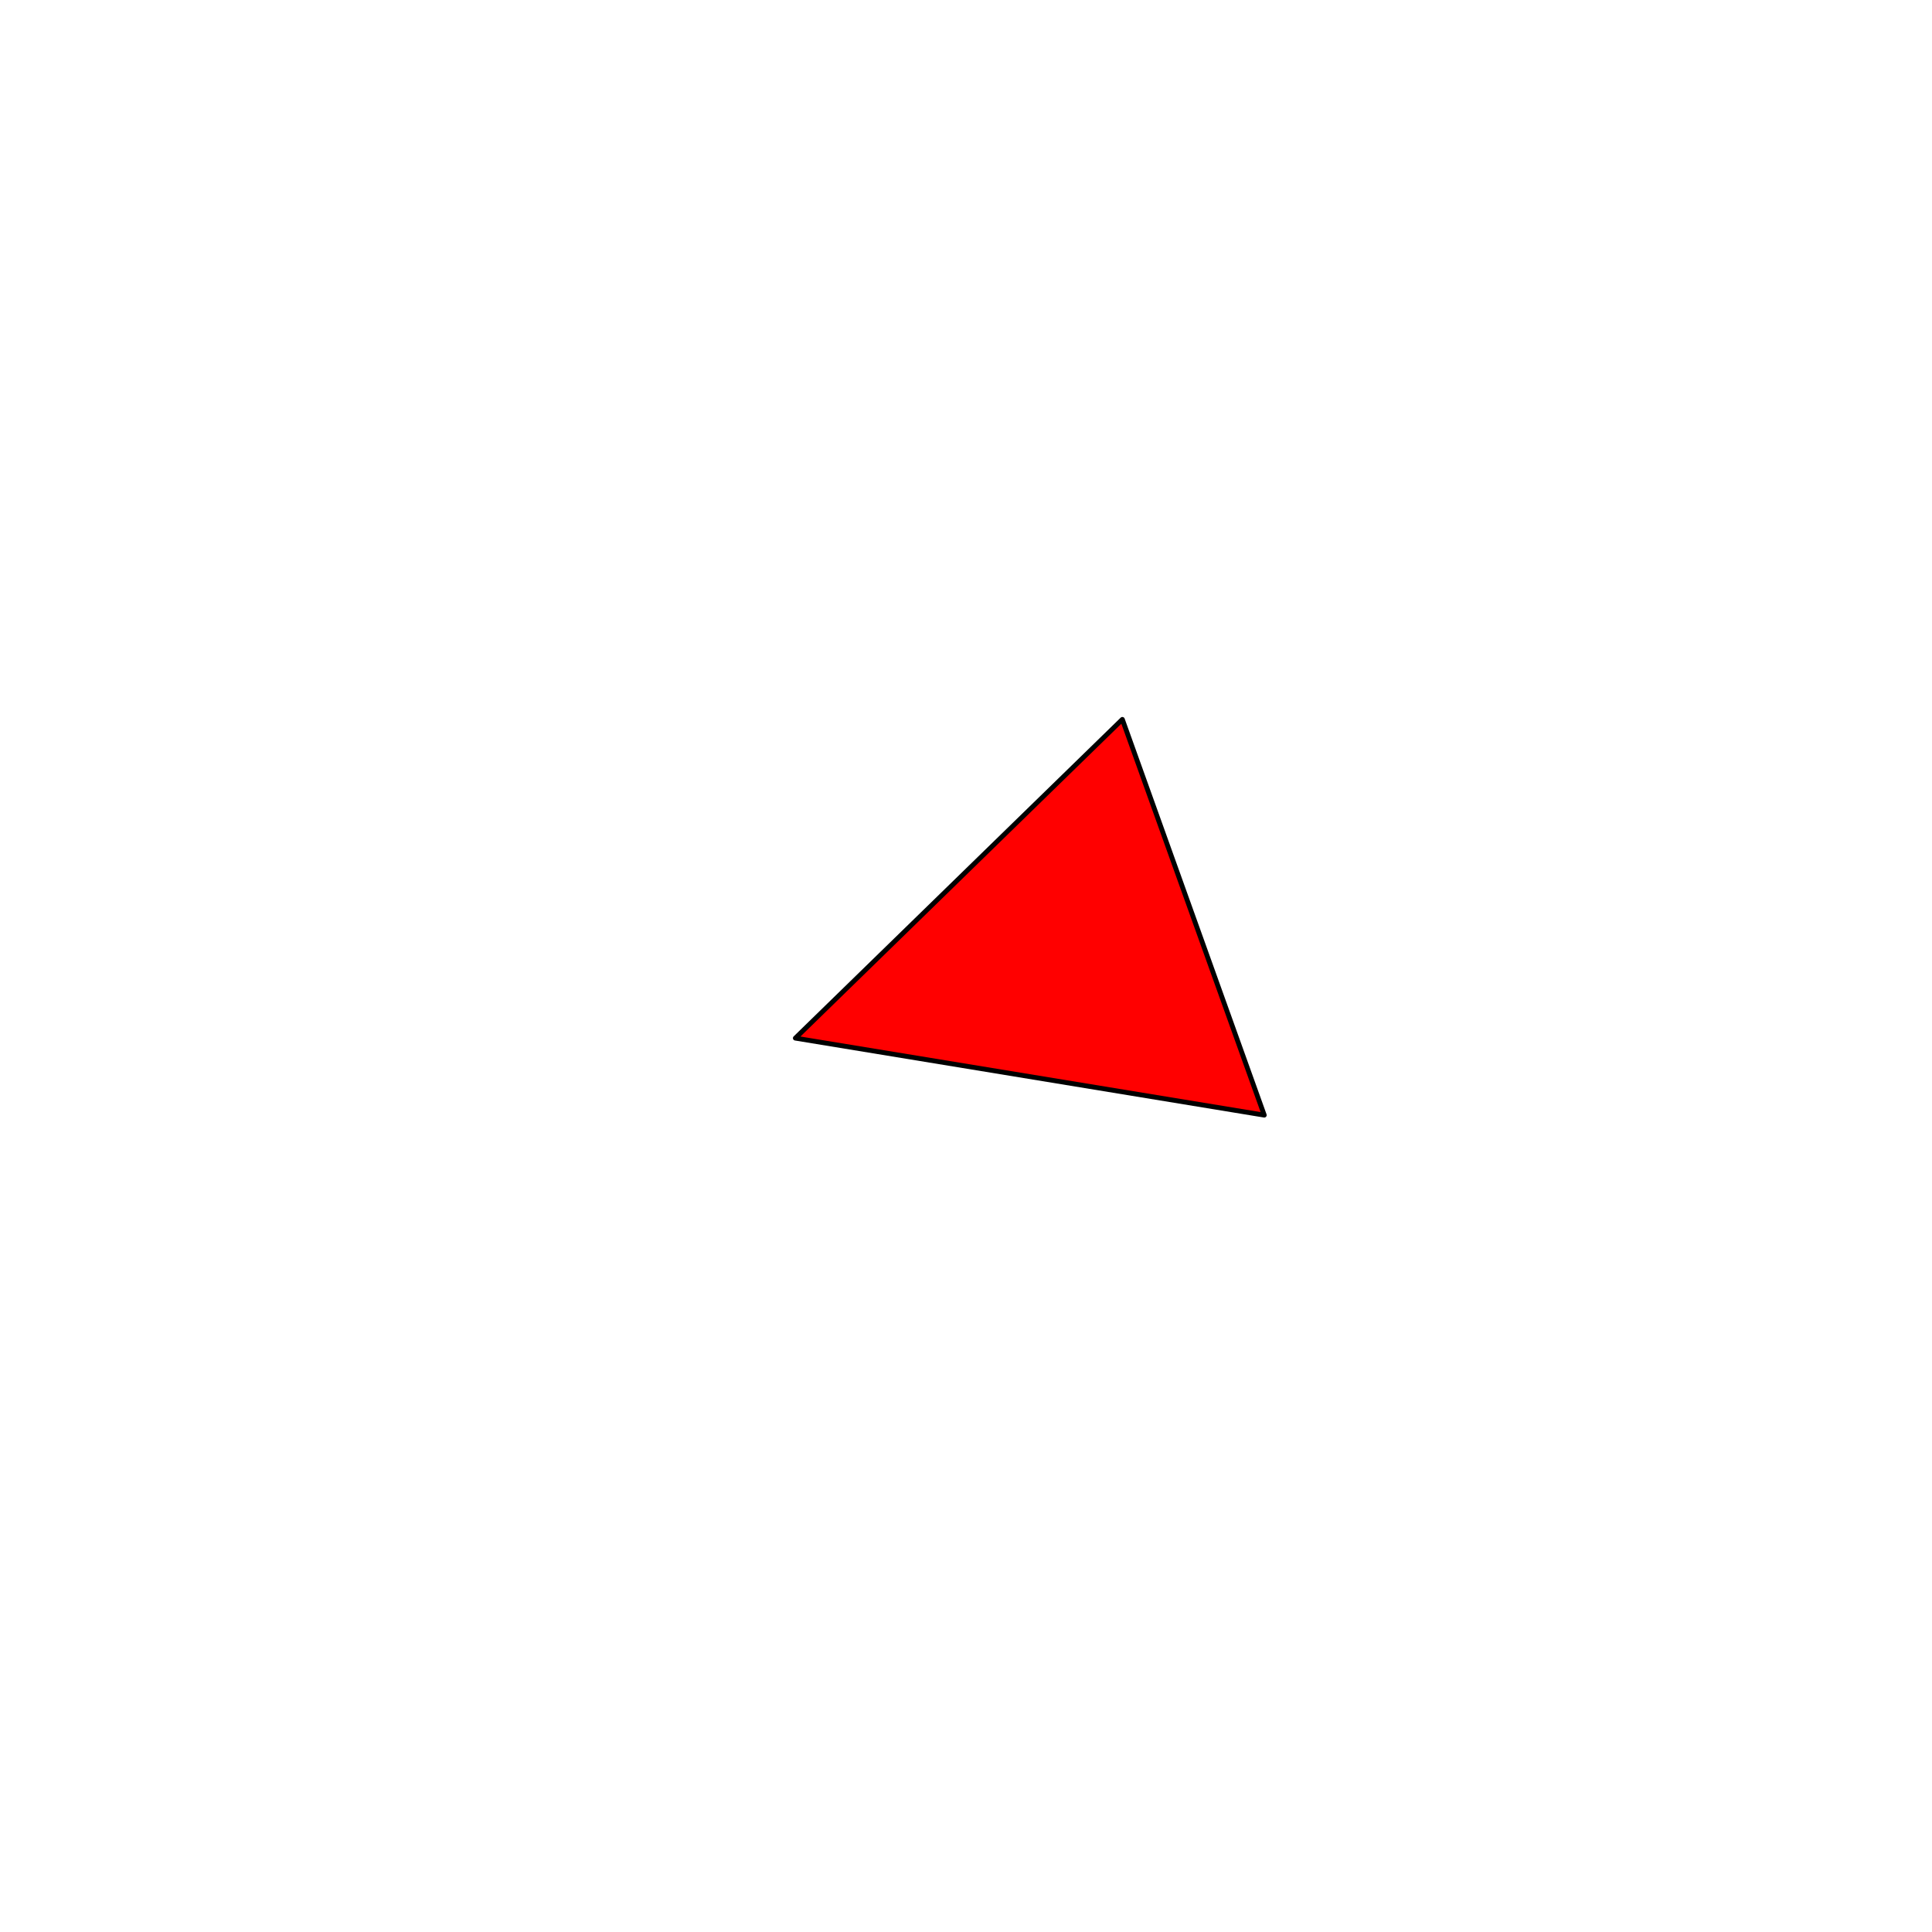
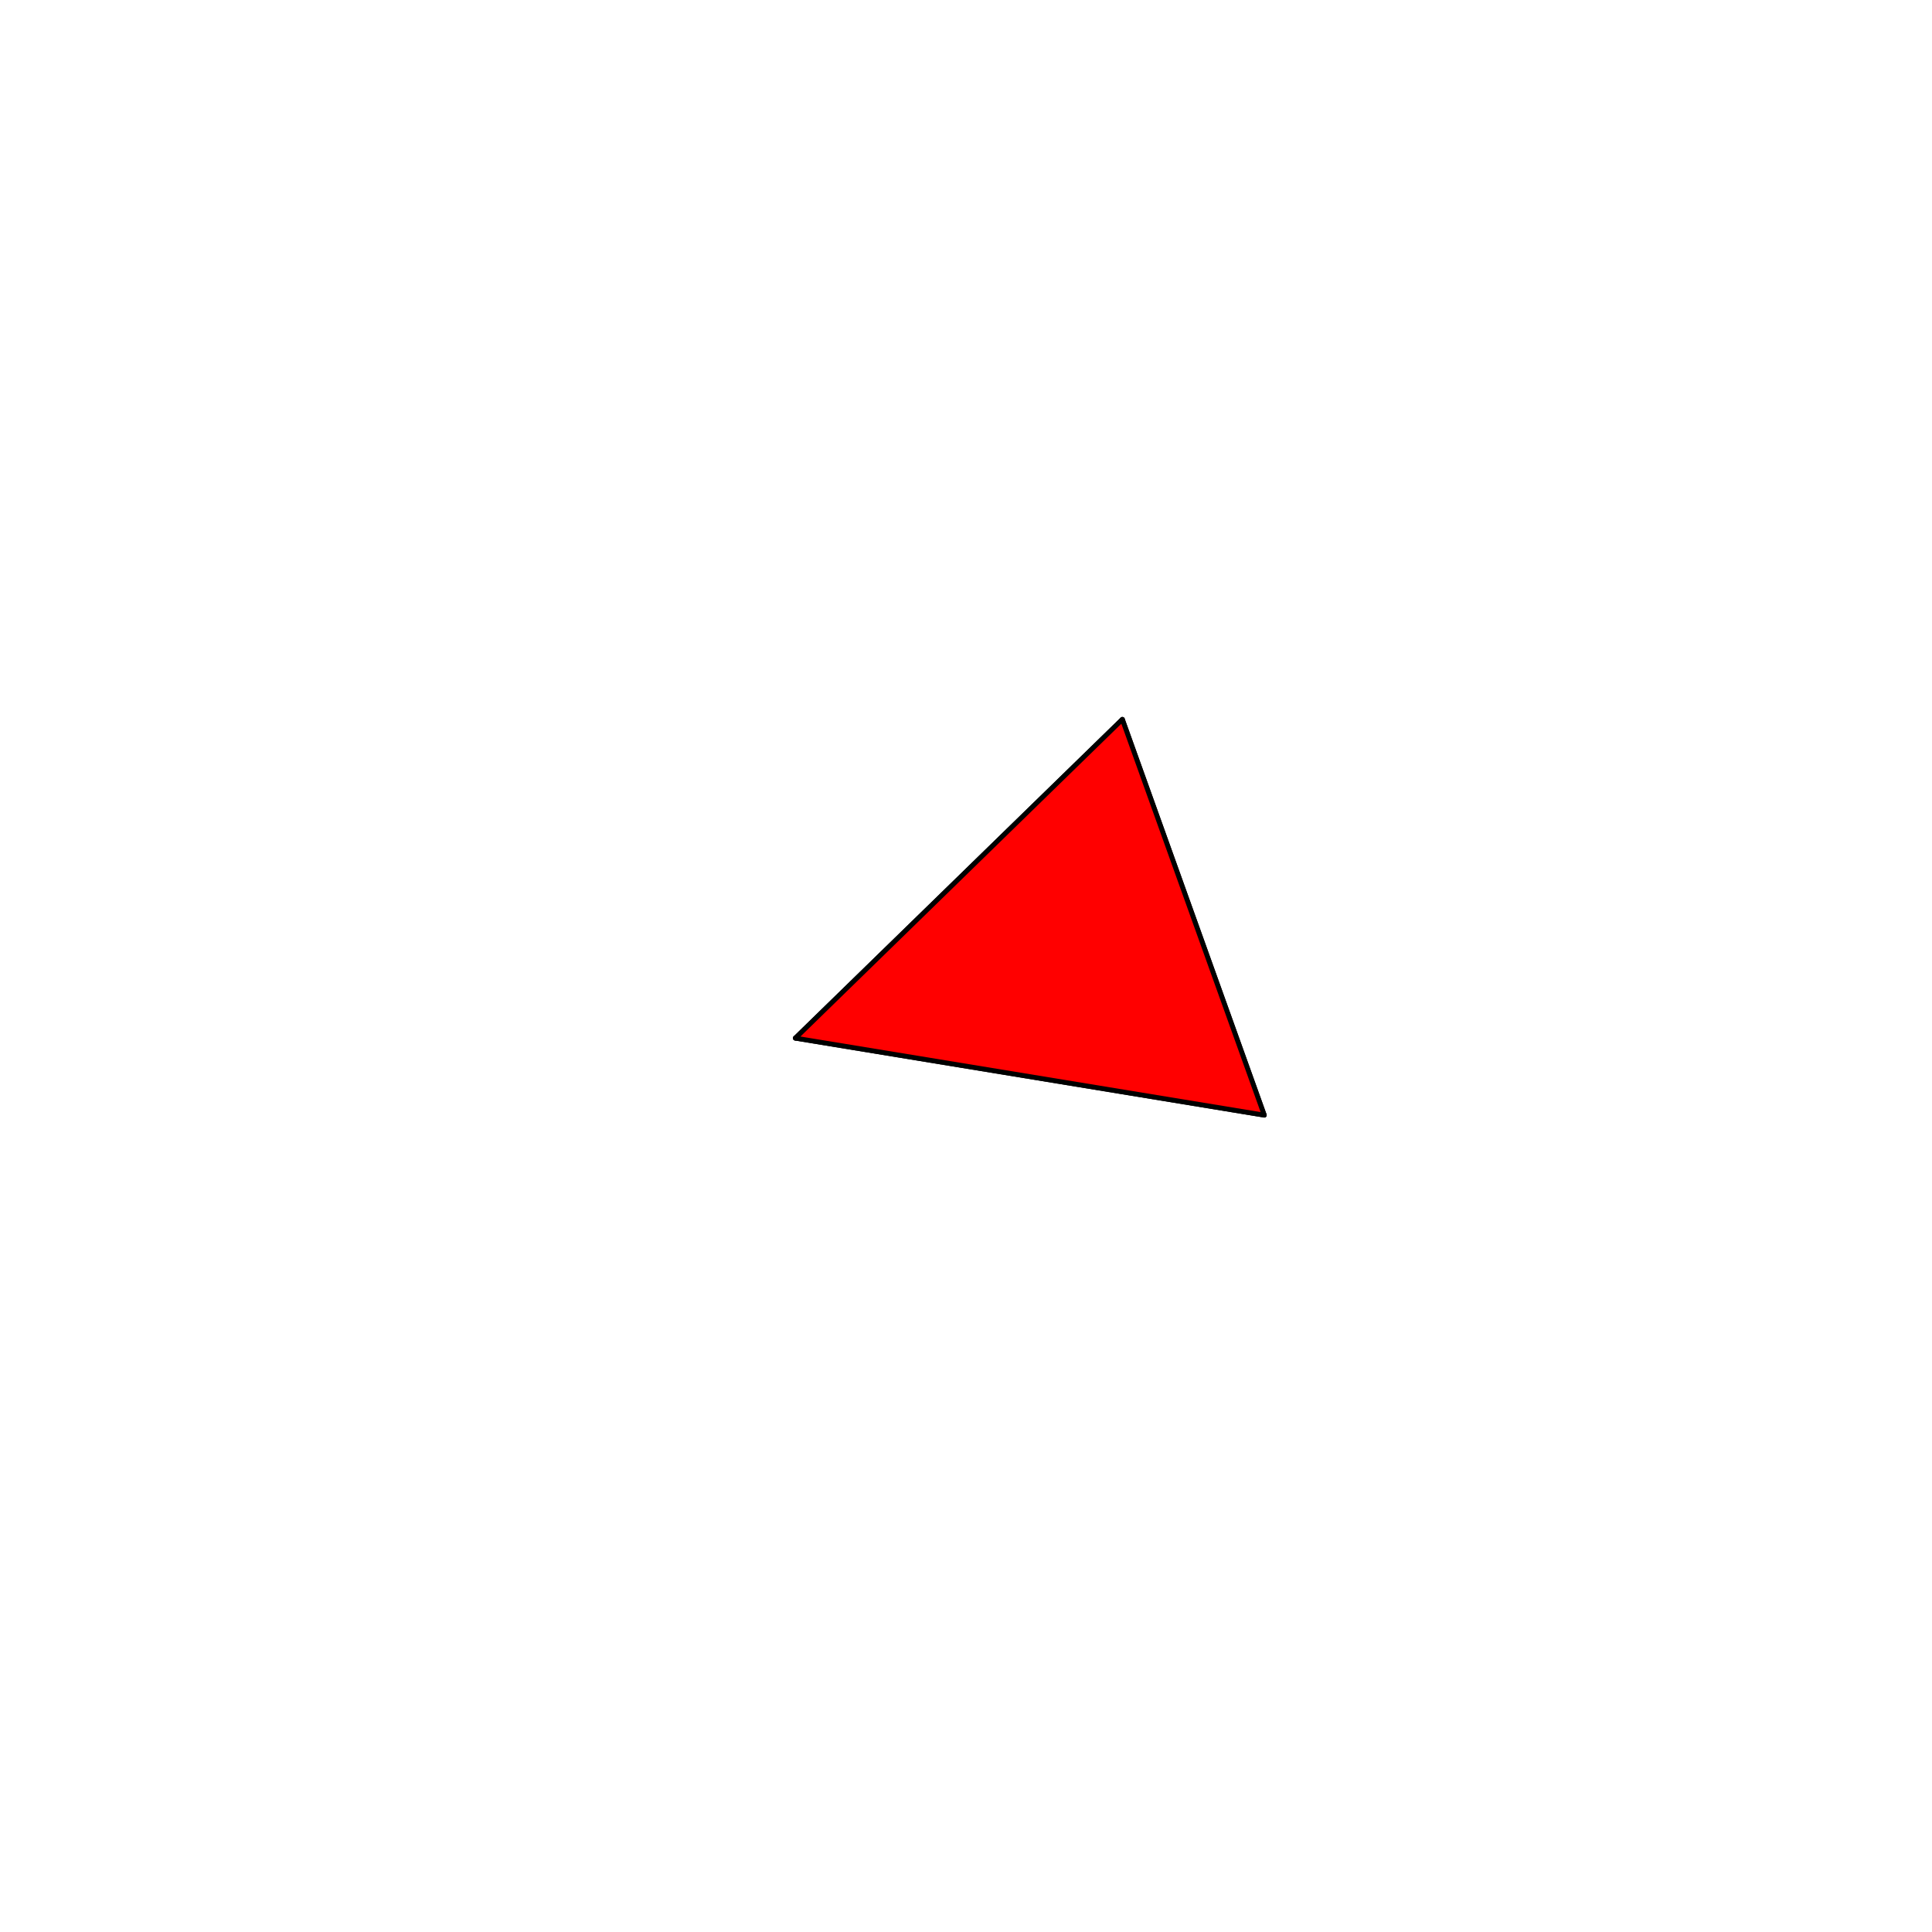
<svg xmlns="http://www.w3.org/2000/svg" width="400" height="400" viewBox="-200 -200 400 400">
  <g stroke="#000" stroke-width="1" stroke-linecap="round" stroke-linejoin="round">
+     <polygon fill="red" points="0,-4.243 61.754,30.876 32.371,-51.059" />
+     <polygon fill="red" points="0,-4.243 -35.331,14.932 61.754,30.876" />
+     <polygon fill="red" points="32.371,-51.059 -35.331,14.932 0,-4.243" />
    <polygon fill="red" points="61.754,30.876 -35.331,14.932 32.371,-51.059" />
  </g>
</svg>
